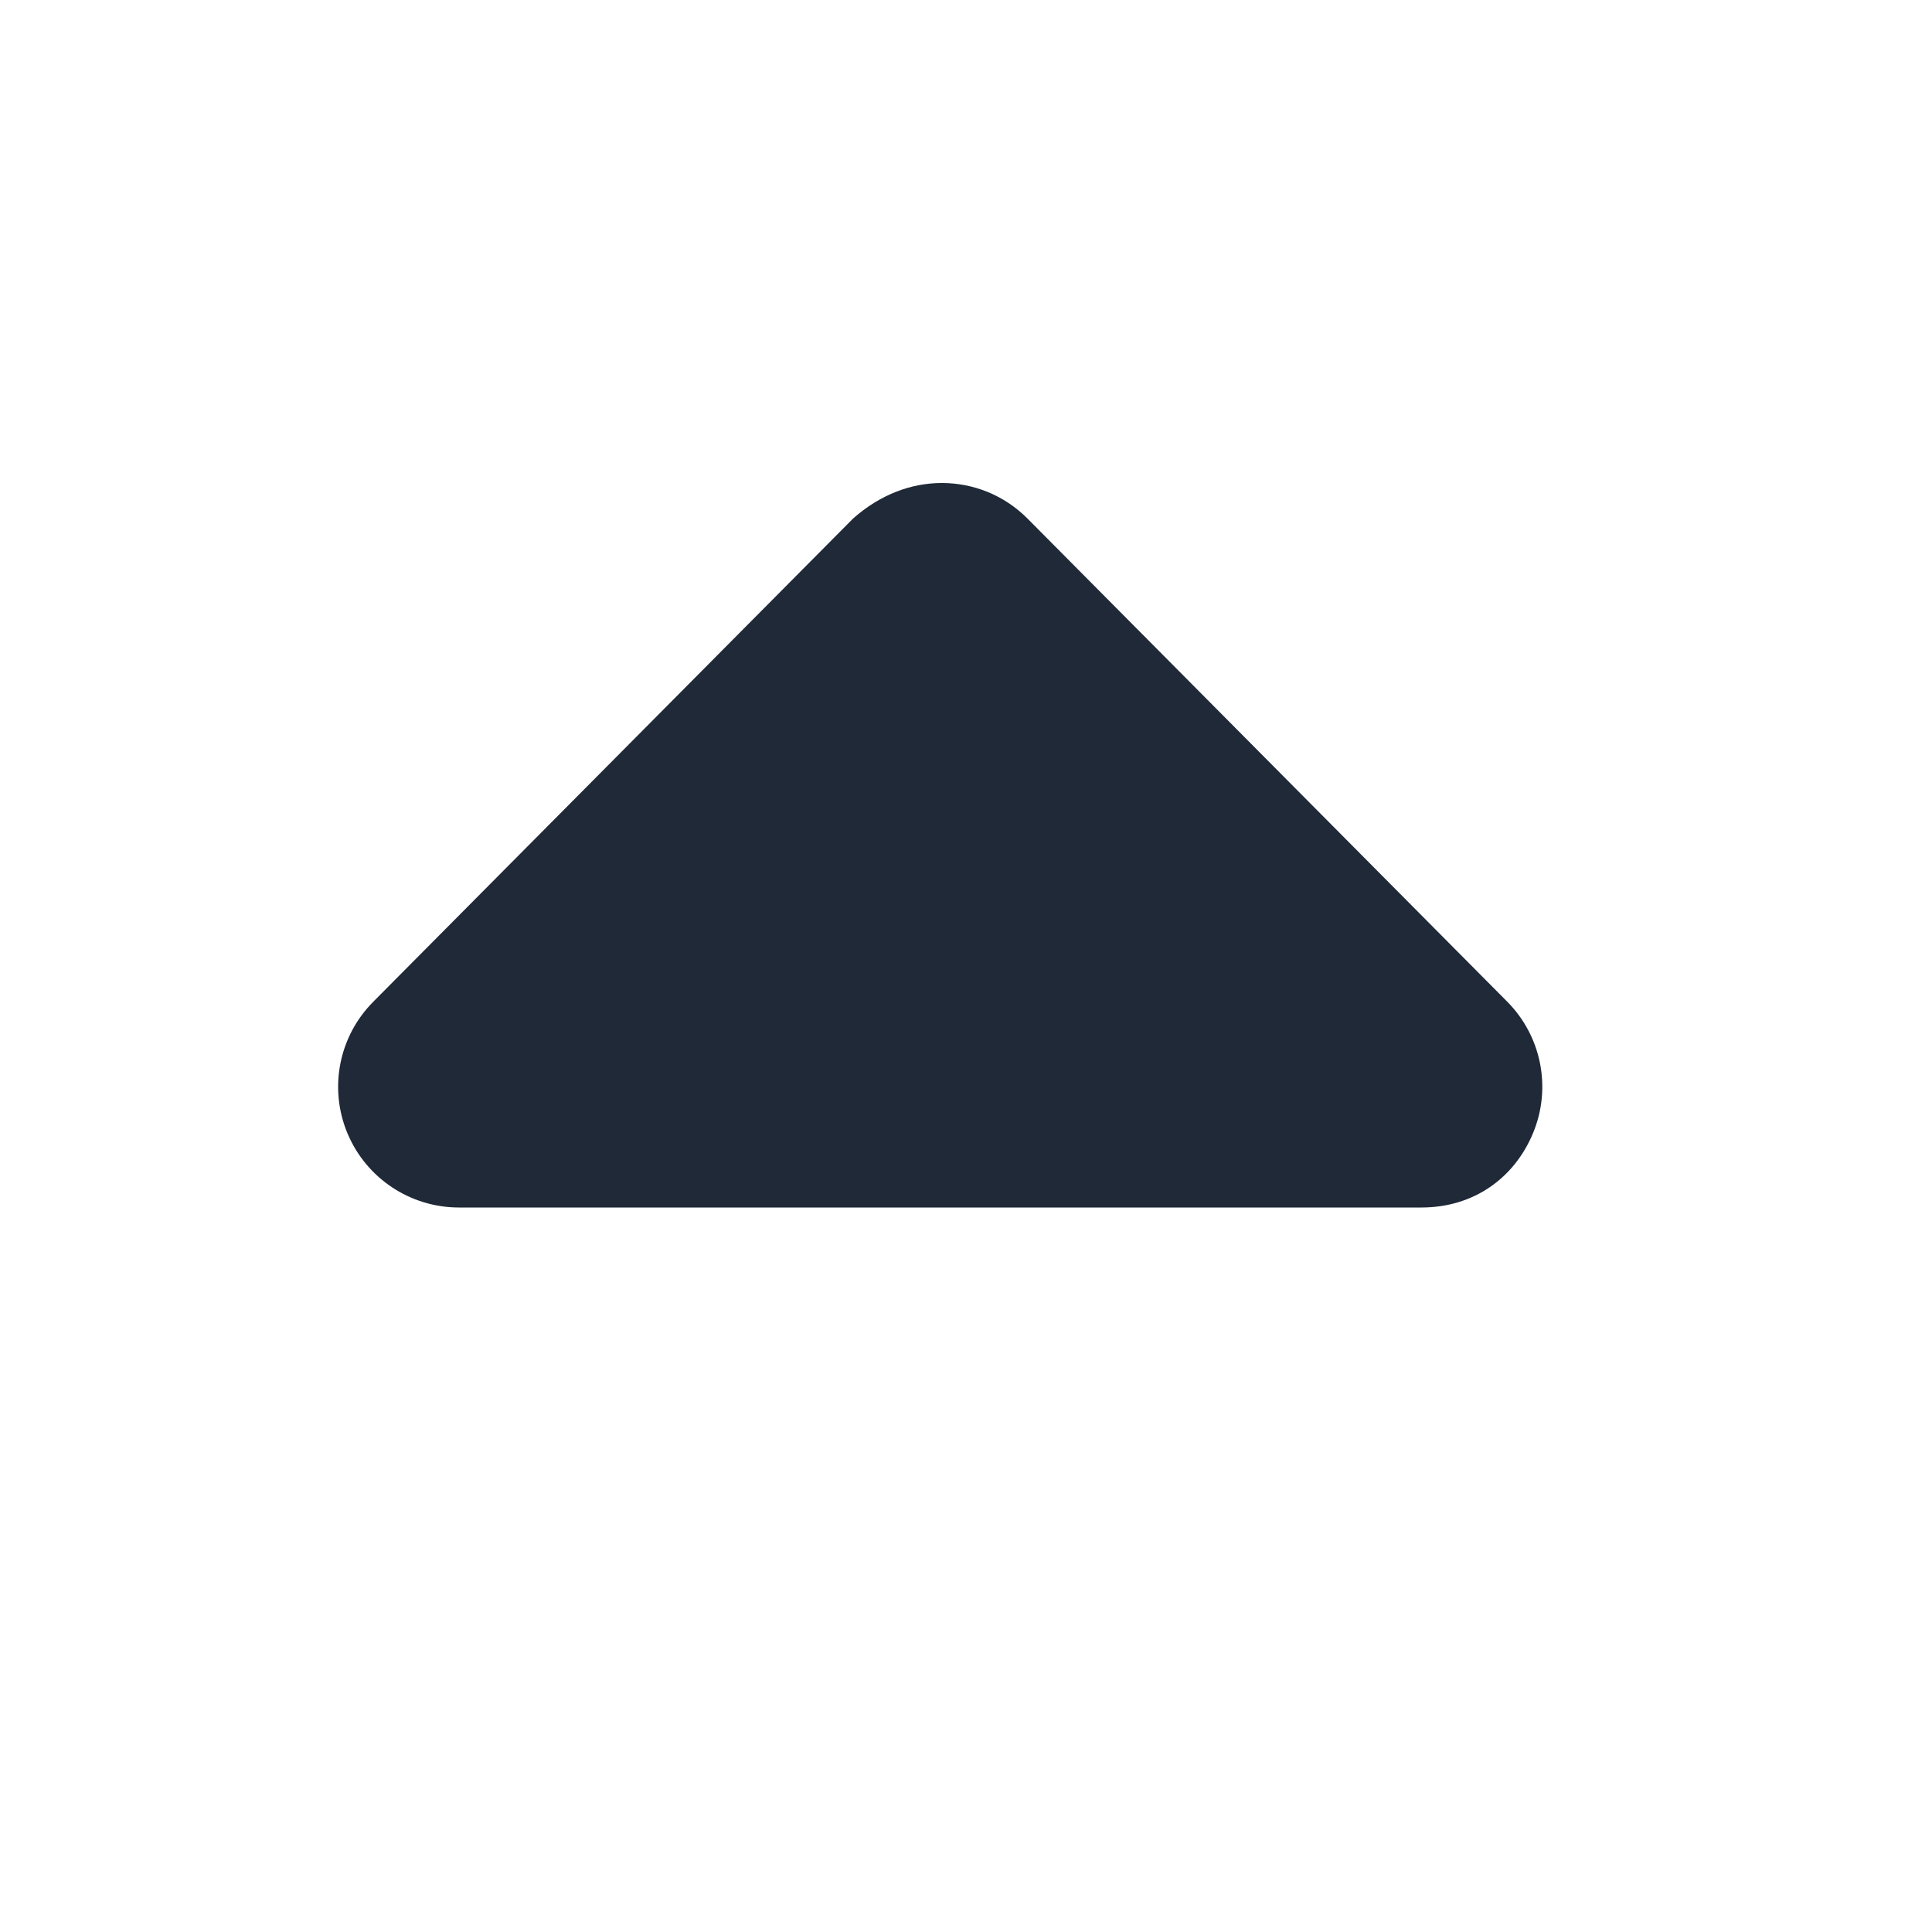
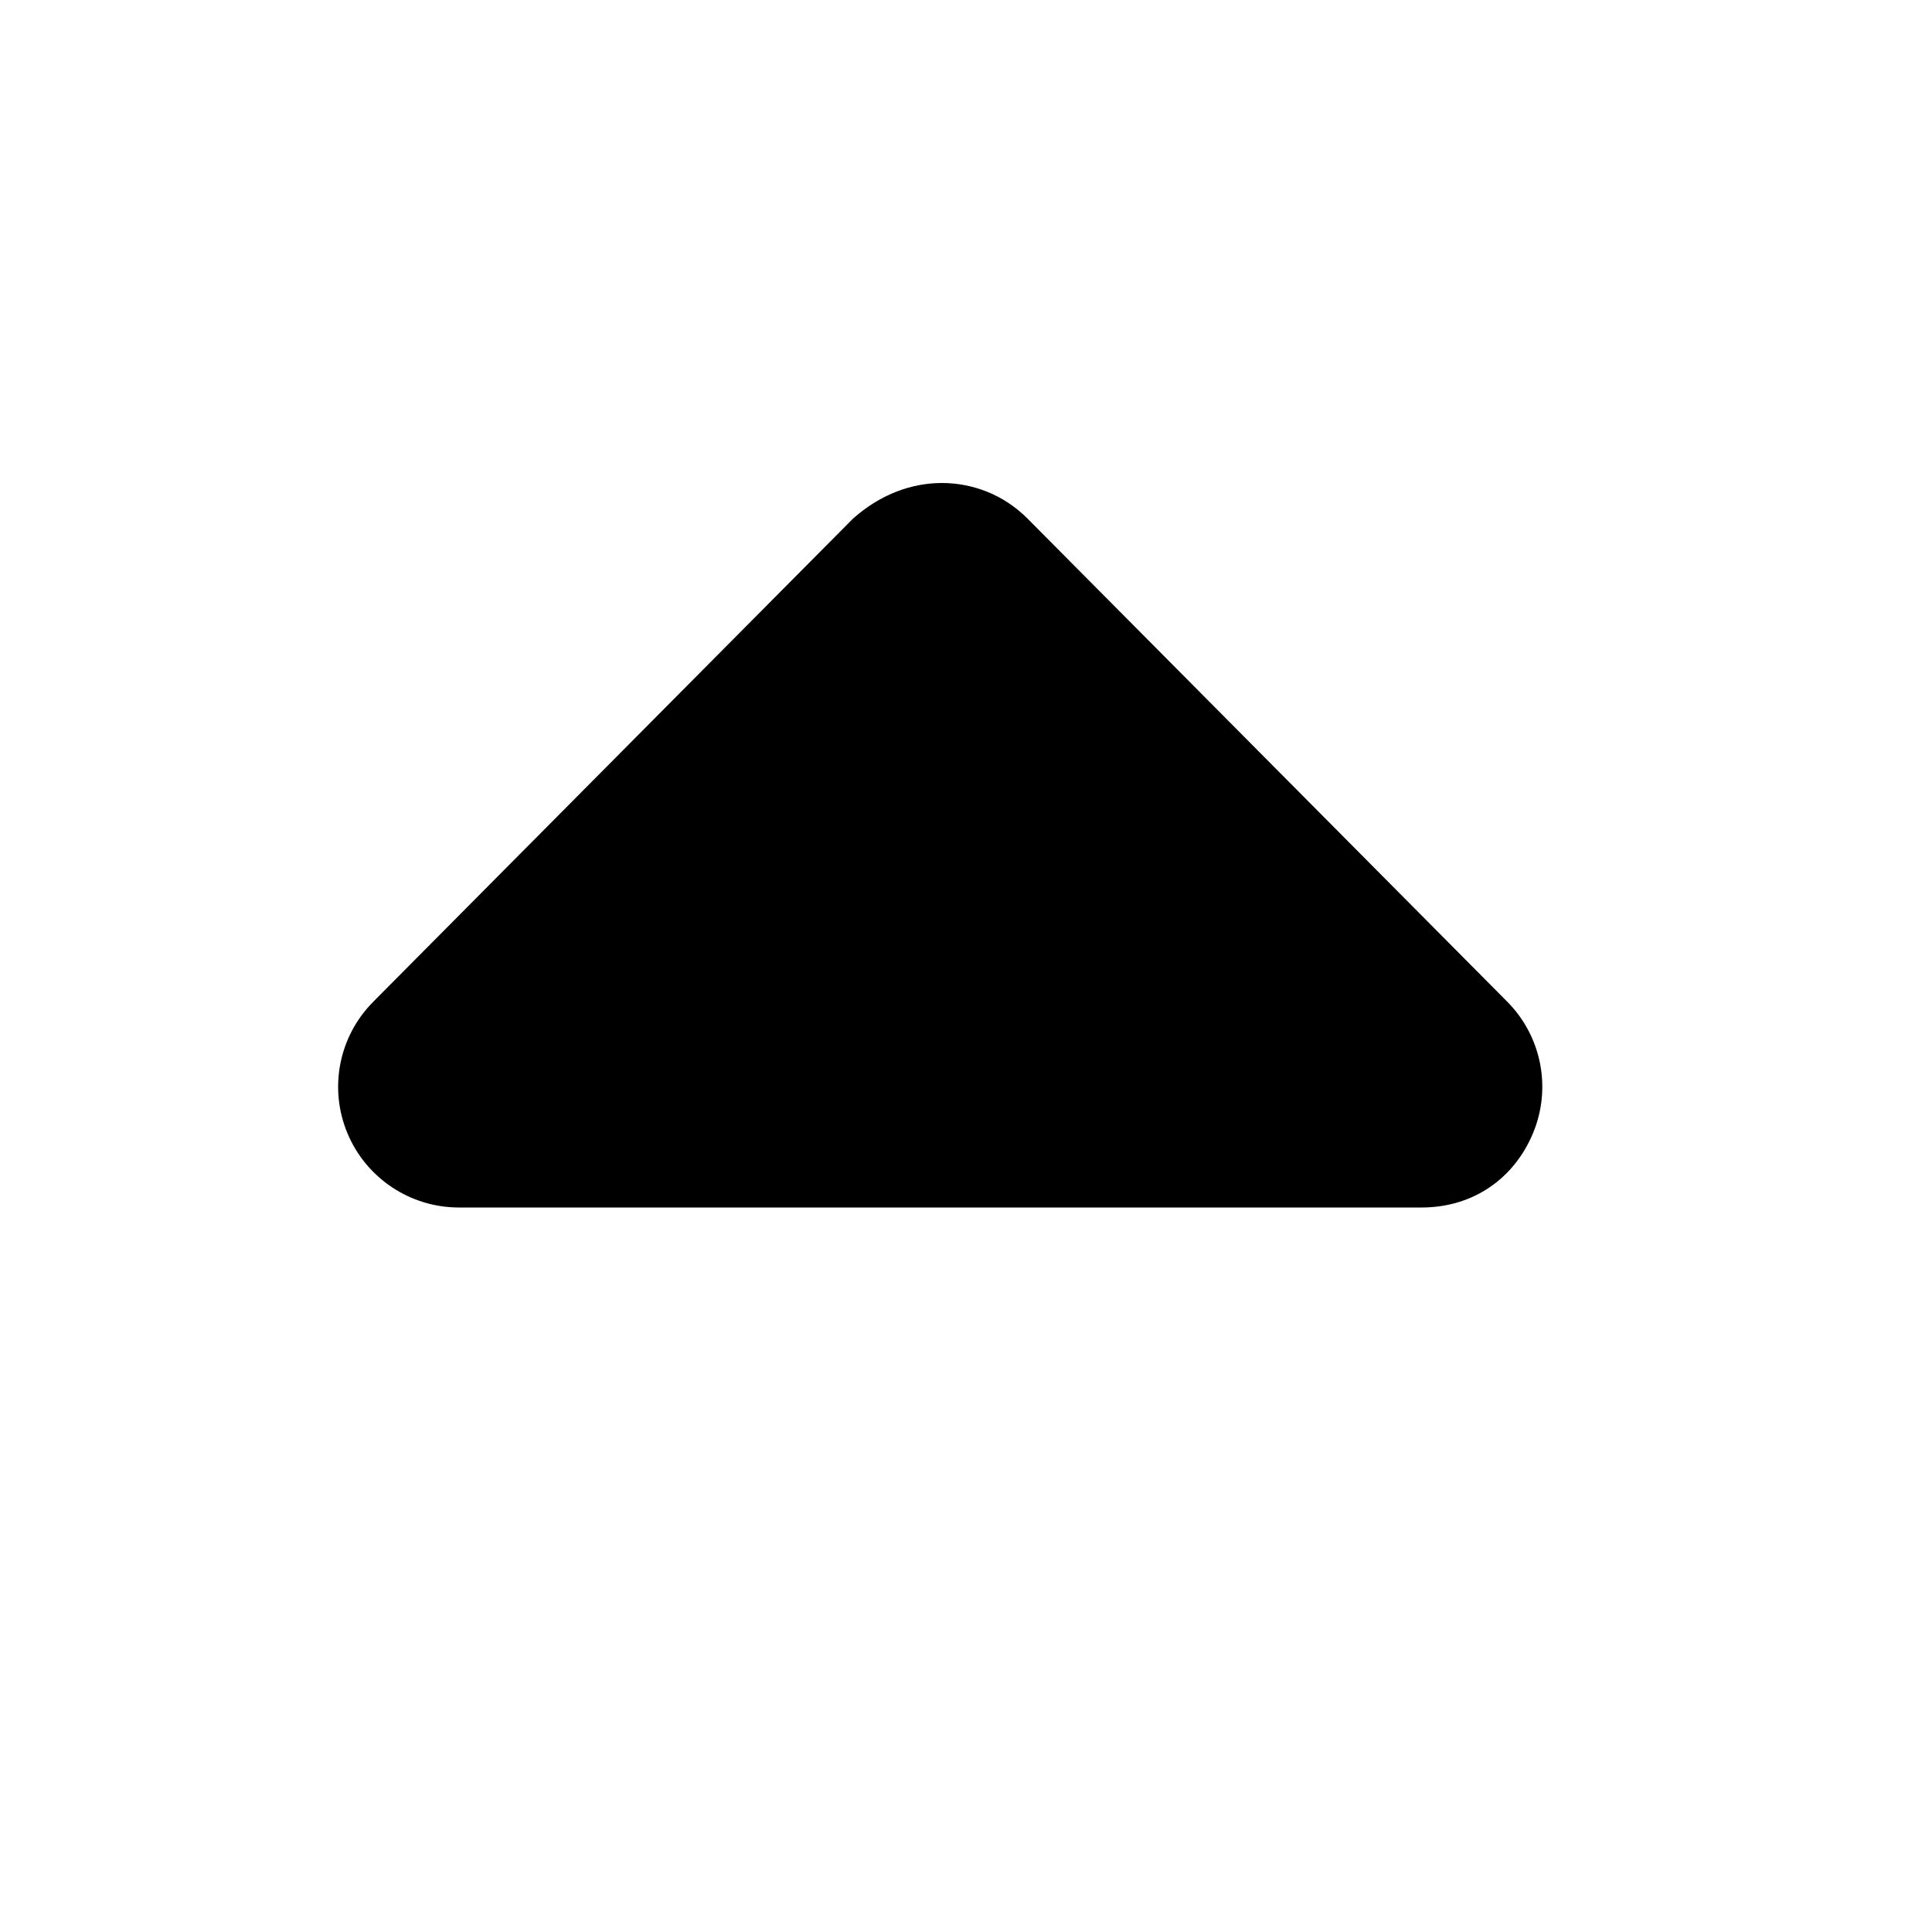
- <svg xmlns="http://www.w3.org/2000/svg" fill="none" height="40" viewBox="0 0 40 40" width="40">
-   <path d="m7.734 20.734 9.93-10c.555-.492 1.196-.734 1.837-.734s1.28.244 1.768.732l9.93 10c.715.715.93 1.79.542 2.725-.387.935-1.232 1.543-2.31 1.543h-19.929c-1.011 0-1.923-.608-2.311-1.543-.388-.935-.172-2.012.544-2.723z" fill="#1f2937" />
+ <svg xmlns="http://www.w3.org/2000/svg" viewBox="0 0 40 40">
+   <path d="m7.734 20.734 9.93-10c.555-.492 1.196-.734 1.837-.734s1.28.244 1.768.732l9.93 10c.715.715.93 1.79.542 2.725-.387.935-1.232 1.543-2.31 1.543h-19.929c-1.011 0-1.923-.608-2.311-1.543-.388-.935-.172-2.012.544-2.723z" />
</svg>
